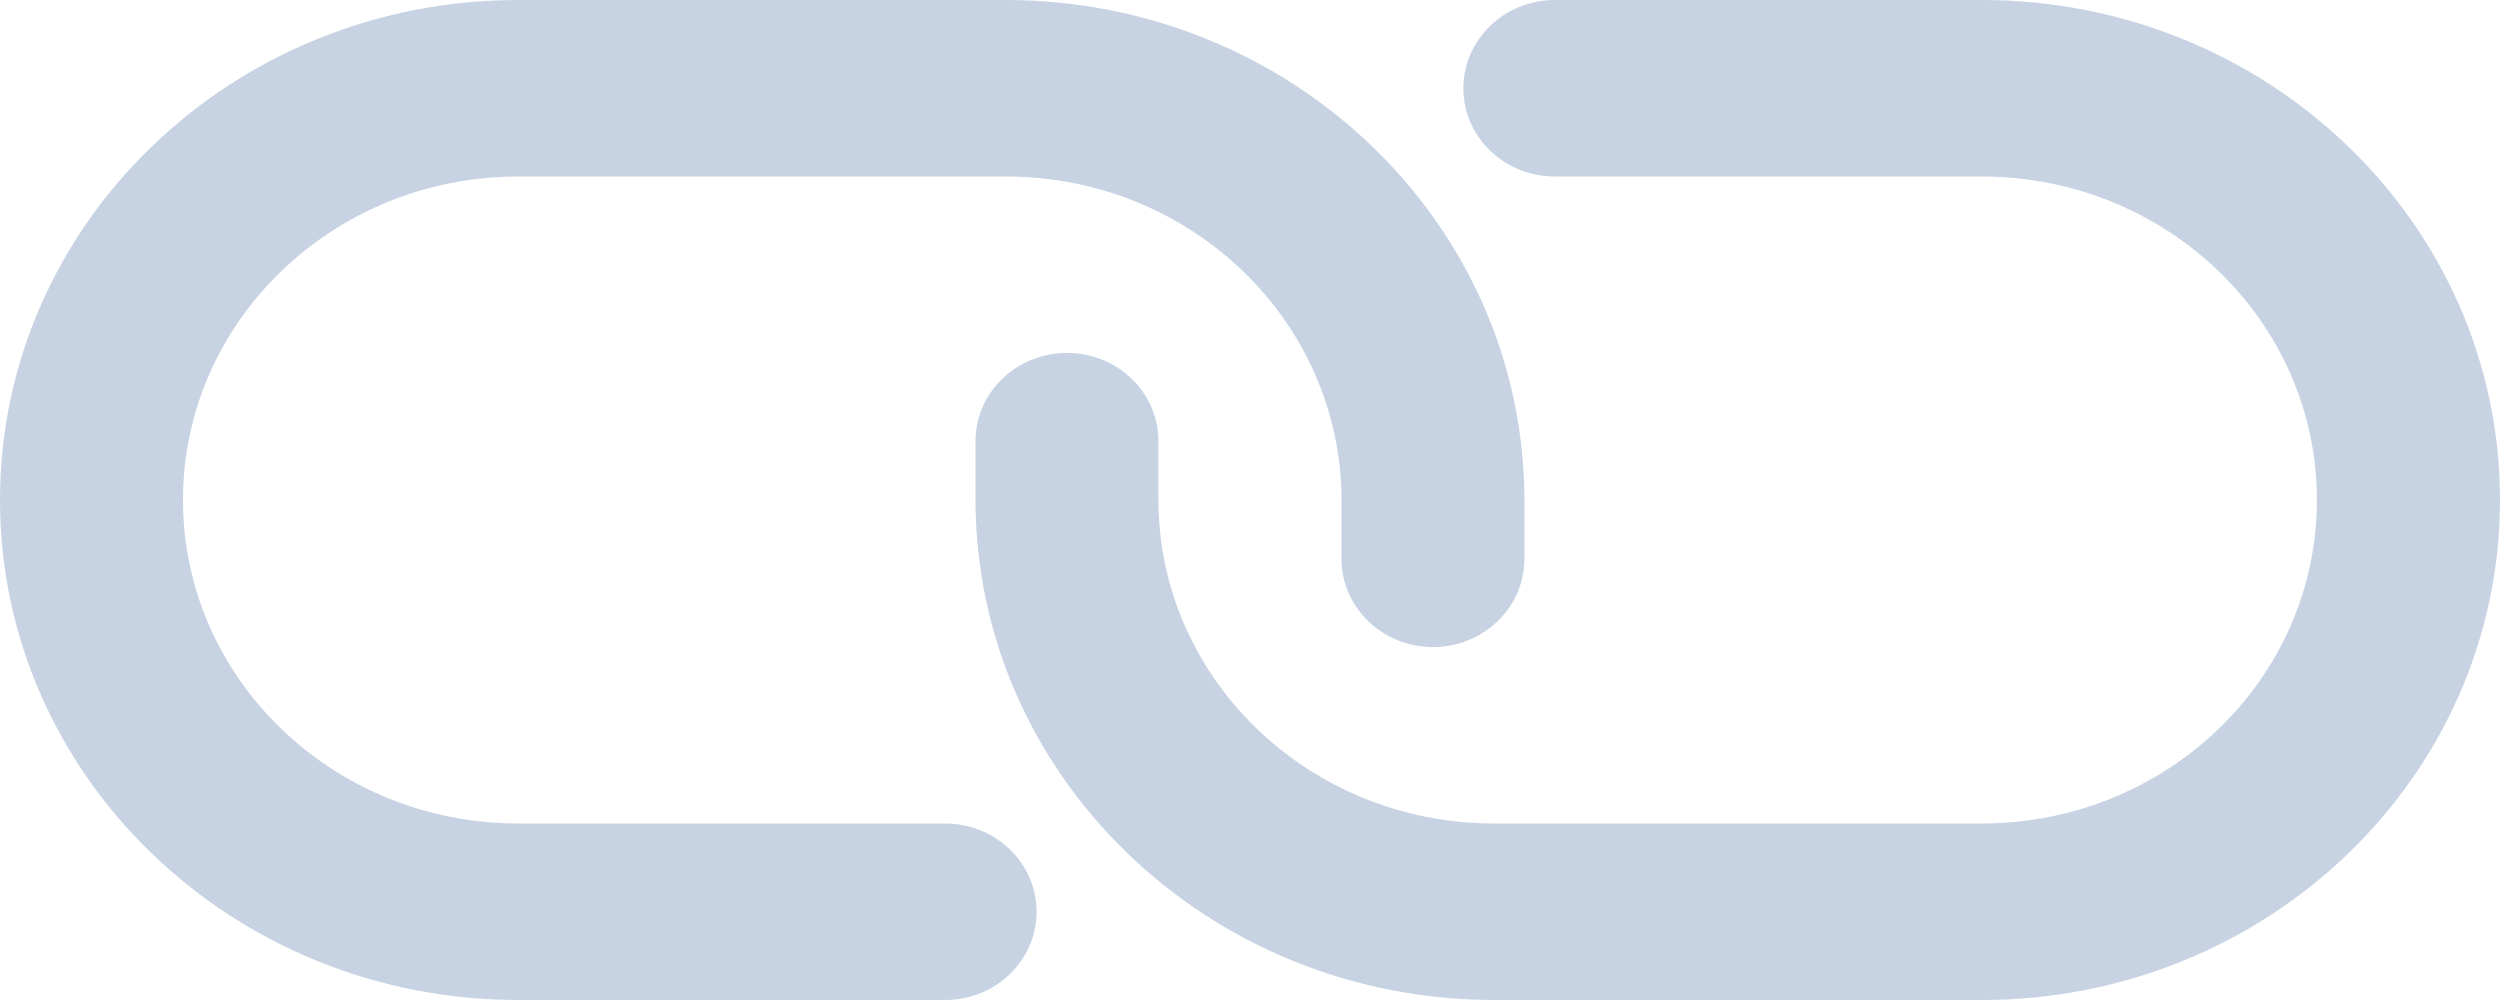
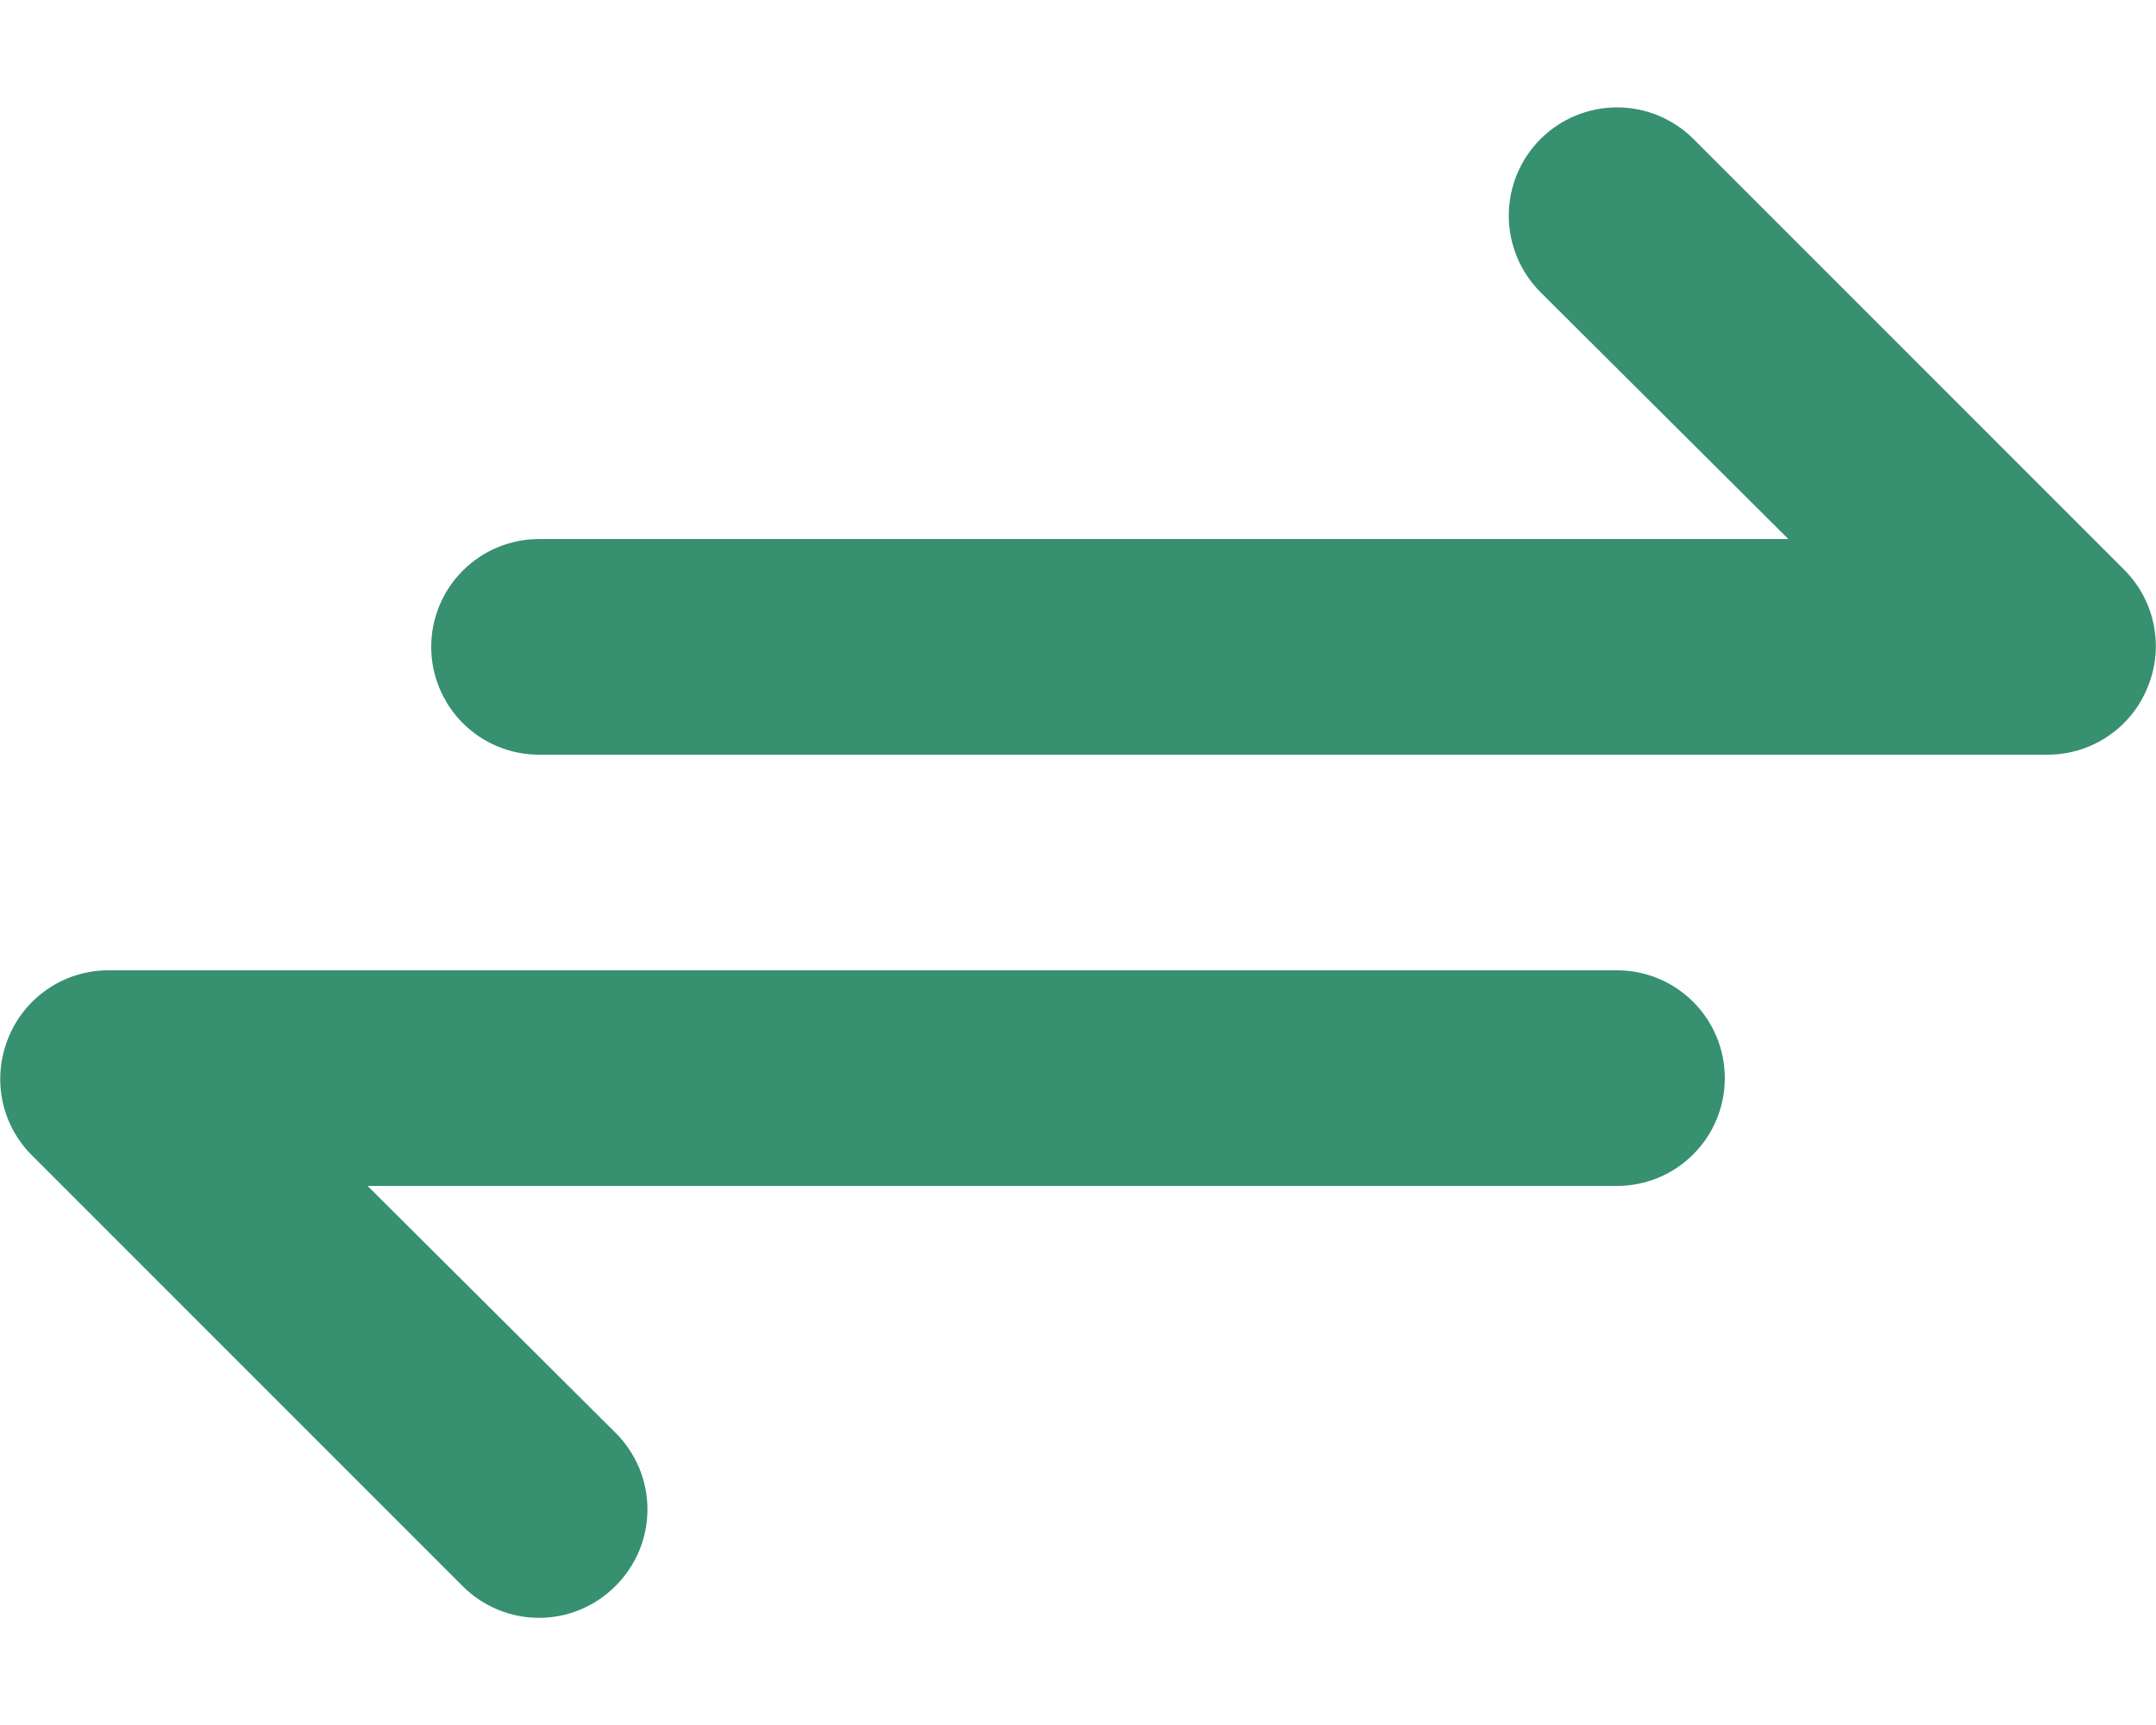
- <svg xmlns="http://www.w3.org/2000/svg" width="30" height="12">
-   <path d="M12.439 10.941c0-.585-.492-1.059-1.097-1.059h-5.122c-2.223 0-4.024-1.738-4.024-3.882 0-2.144 1.802-3.882 4.024-3.882h5.854C14.295 2.12 16.095 3.857 16.098 6v.706c0 .585.492 1.059 1.097 1.059.606 0 1.098-.474 1.098-1.059V6c-.004-3.312-2.786-5.996-6.22-6H6.22C2.785 0 0 2.687 0 6s2.785 6 6.22 6h5.122c.606 0 1.097-.474 1.097-1.059M23.78 12h-5.854c-3.433-.004-6.215-2.688-6.22-6v-.706c0-.585.492-1.059 1.098-1.059.606 0 1.097.474 1.097 1.059V6c.003 2.143 1.803 3.88 4.024 3.882h5.854c2.223 0 4.024-1.738 4.024-3.882 0-2.144-1.802-3.882-4.024-3.882h-5.122c-.606 0-1.097-.474-1.097-1.059C17.561.474 18.053 0 18.659 0h5.122C27.215 0 30 2.687 30 6s-2.785 6-6.22 6" fill="#C7D3E3" fill-rule="evenodd" />
+ <svg xmlns="http://www.w3.org/2000/svg" width="20" height="16" viewBox="0 0 20 16" fill="none">
+   <path d="M19.71 5.29L15.71 1.29C15.617 1.197 15.506 1.123 15.384 1.072C15.263 1.022 15.132 0.996 15 0.996C14.734 0.996 14.478 1.102 14.29 1.29C14.102 1.478 13.996 1.734 13.996 2C13.996 2.266 14.102 2.522 14.29 2.71L16.59 5H5C4.735 5 4.481 5.105 4.293 5.293C4.106 5.48 4 5.735 4 6C4 6.265 4.106 6.52 4.293 6.707C4.481 6.895 4.735 7 5 7H19C19.198 6.999 19.39 6.94 19.554 6.829C19.718 6.719 19.845 6.563 19.92 6.38C19.997 6.198 20.018 5.997 19.98 5.803C19.943 5.609 19.849 5.431 19.71 5.29ZM15 9H1C0.803 9.001 0.61 9.06 0.446 9.171C0.283 9.281 0.155 9.437 0.08 9.62C0.004 9.802 -0.017 10.003 0.02 10.197C0.057 10.391 0.151 10.569 0.29 10.71L4.29 14.71C4.383 14.804 4.494 14.878 4.616 14.929C4.737 14.98 4.868 15.006 5 15.006C5.132 15.006 5.263 14.98 5.385 14.929C5.507 14.878 5.617 14.804 5.71 14.71C5.804 14.617 5.878 14.506 5.929 14.385C5.98 14.263 6.006 14.132 6.006 14C6.006 13.868 5.98 13.737 5.929 13.615C5.878 13.494 5.804 13.383 5.71 13.29L3.41 11H15C15.265 11 15.52 10.895 15.707 10.707C15.895 10.52 16 10.265 16 10C16 9.735 15.895 9.48 15.707 9.293C15.52 9.105 15.265 9 15 9Z" fill="#379070" />
</svg>
